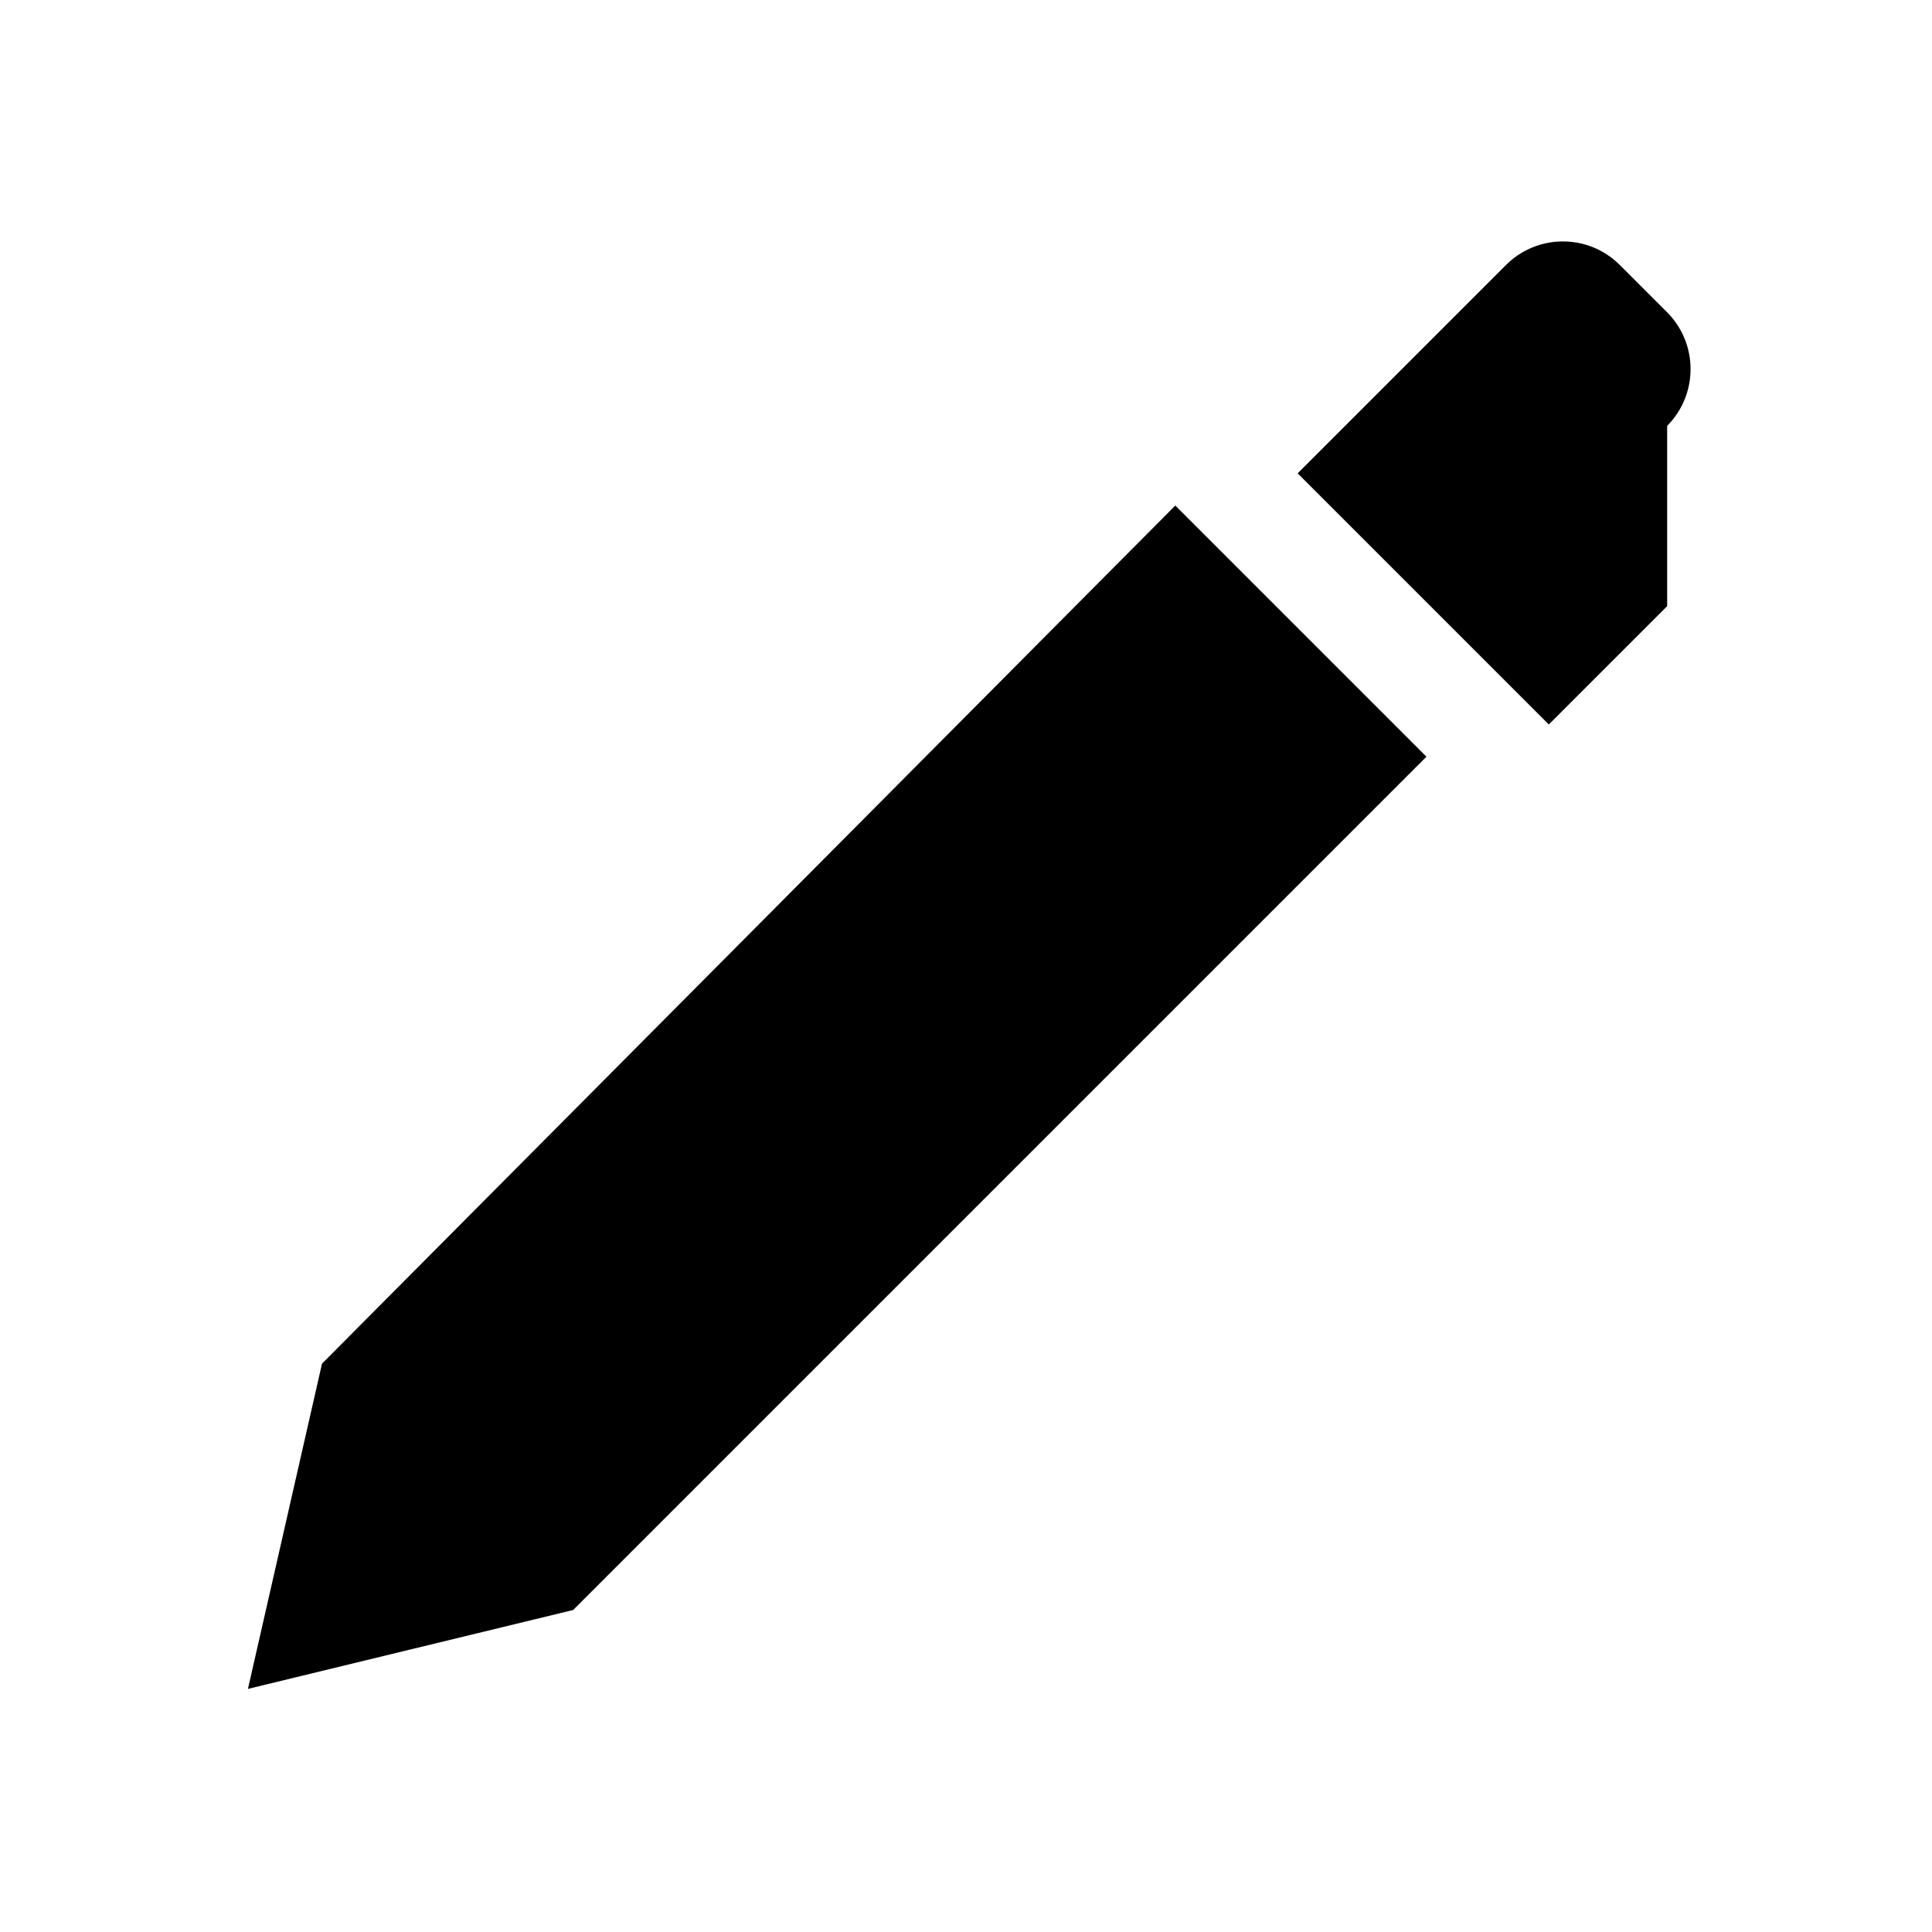
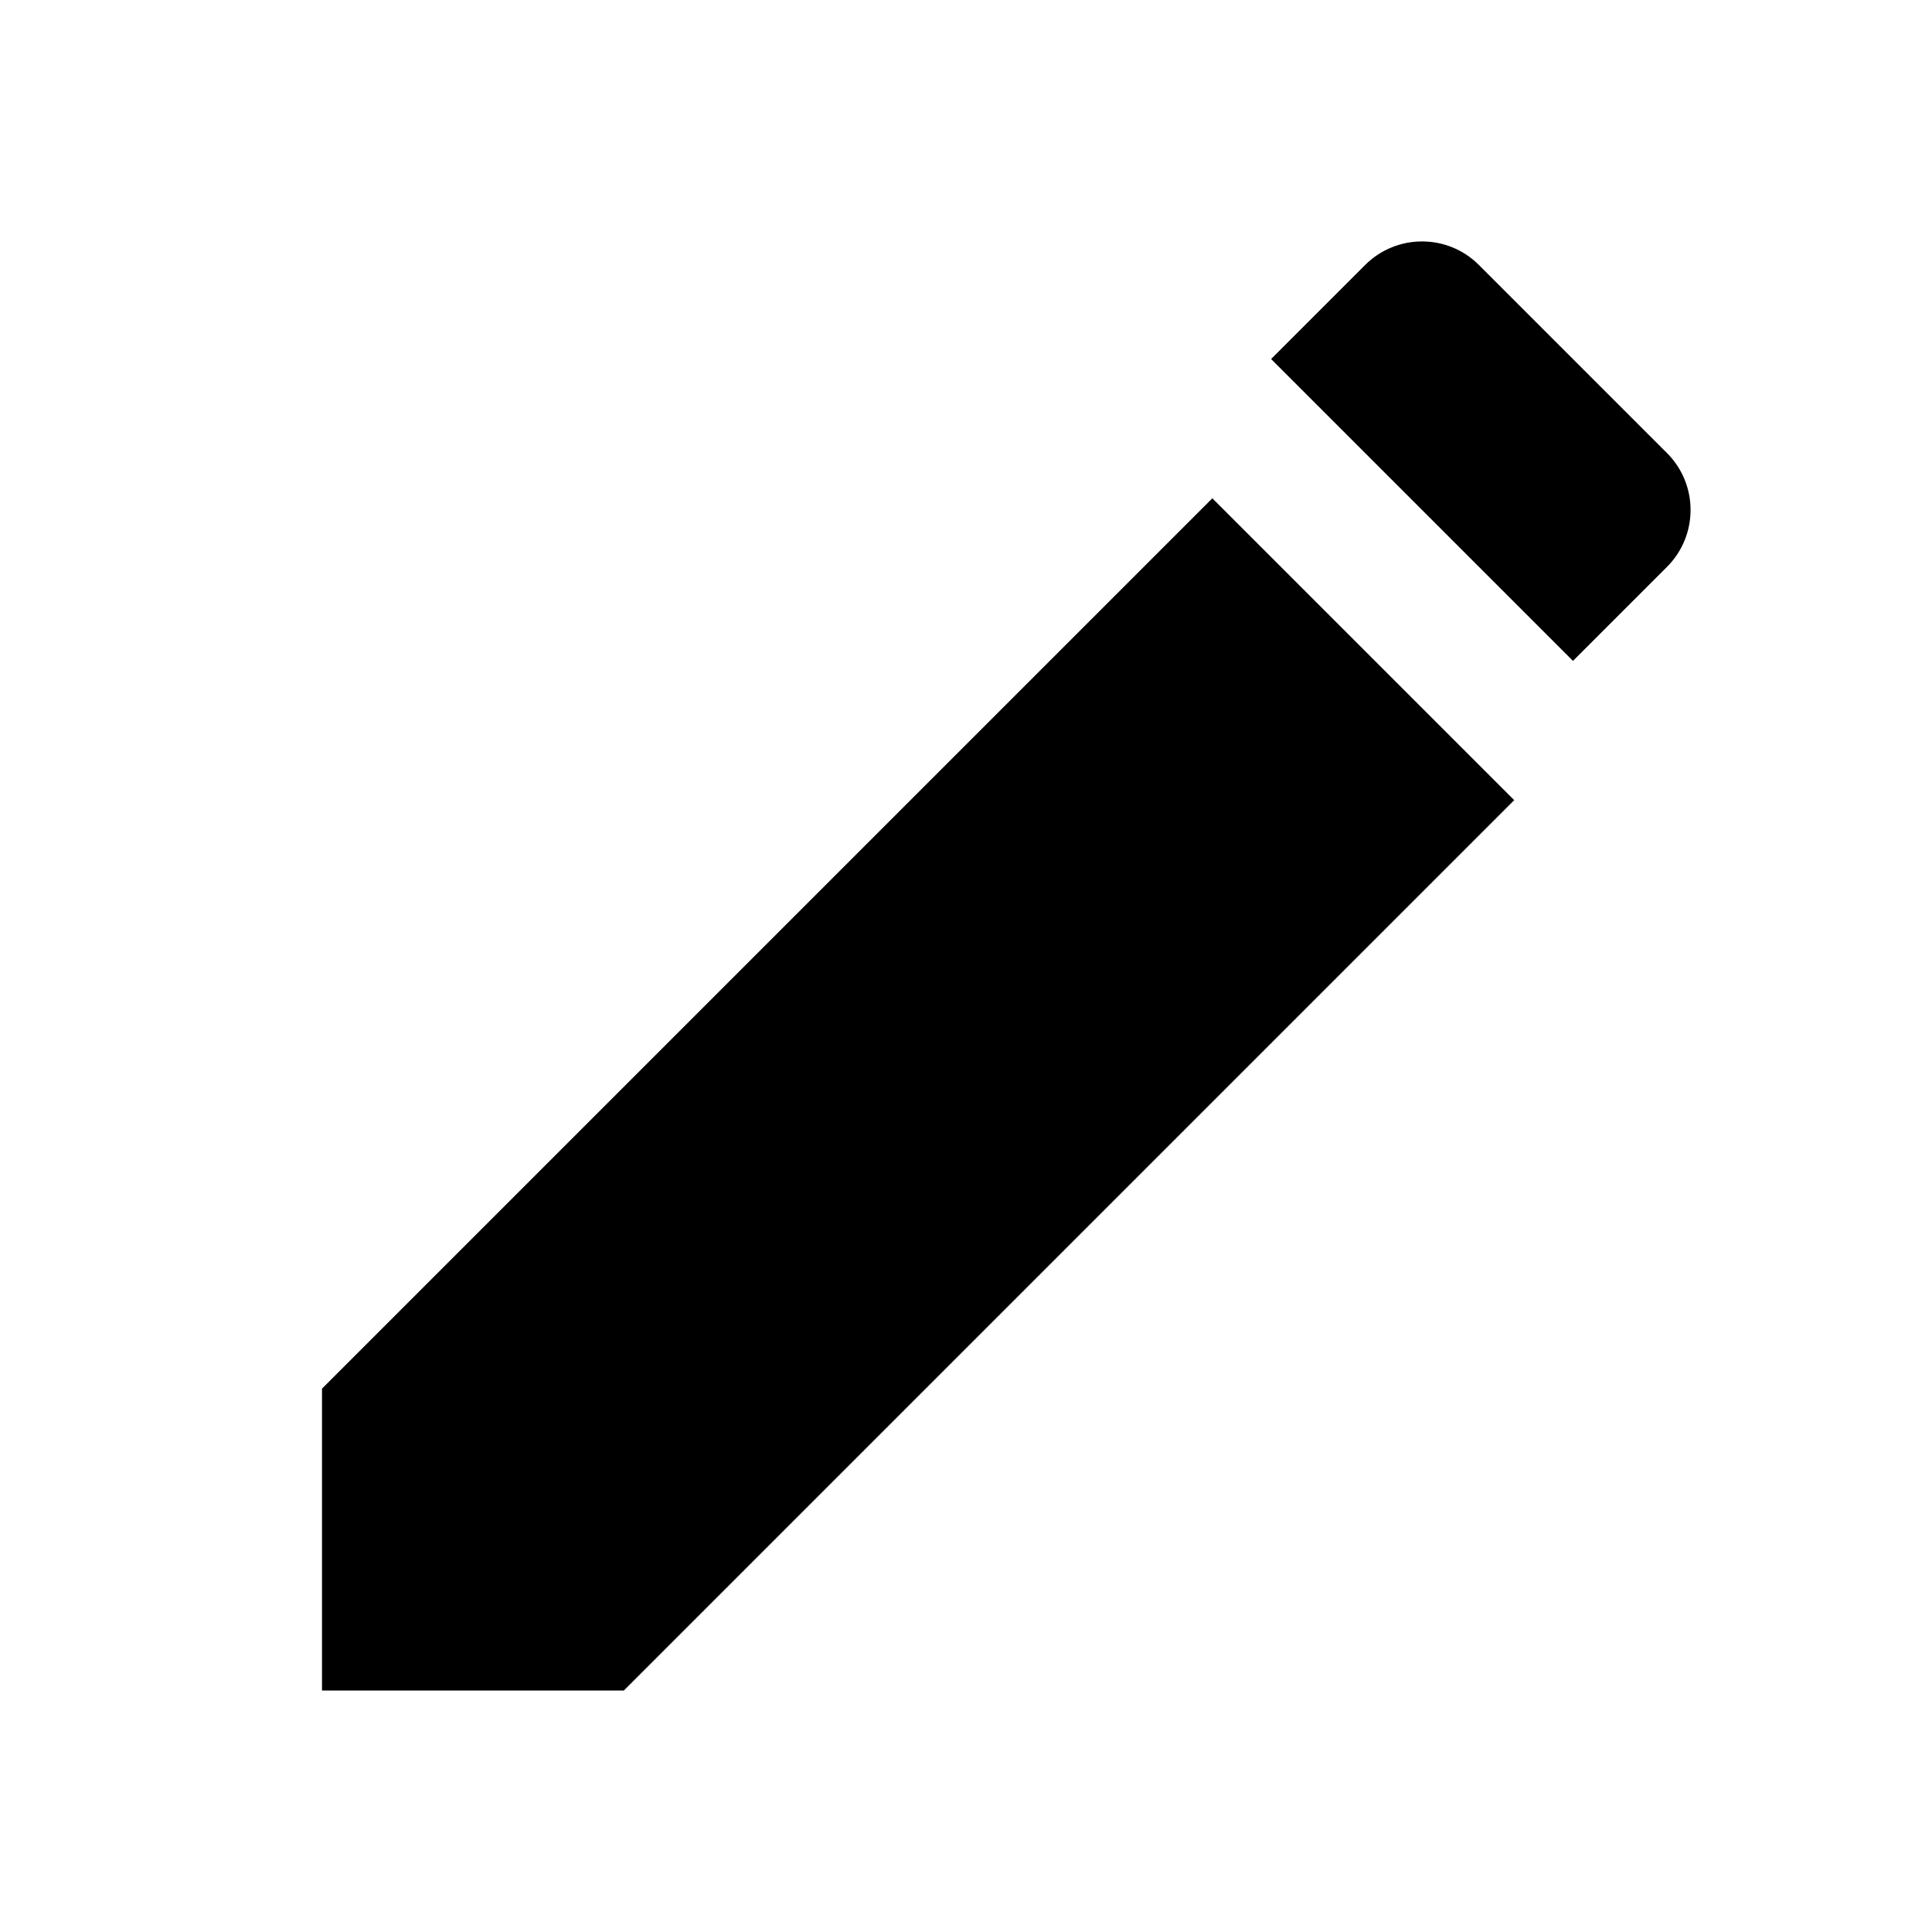
<svg xmlns="http://www.w3.org/2000/svg" viewBox="0 0 24 24">
-   <path fill="#000000" d="m4 16.94-.92 4.04L7.12 20l10.6-10.6-3.12-3.12L4 16.94ZM20.71 5.29a1 1 0 0 0 0-1.41l-.59-.59a1 1 0 0 0-1.41 0l-2.59 2.59 3.12 3.12 1.47-1.47Z" />
+   <path fill="#000000" d="M4 17.25V21h3.75L18.81 9.94l-3.75-3.75L4 17.25ZM20.71 7.04a1 1 0 0 0 0-1.41l-2.34-2.34a1 1 0 0 0-1.41 0l-1.17 1.17 3.75 3.75 1.17-1.17Z" />
</svg>
